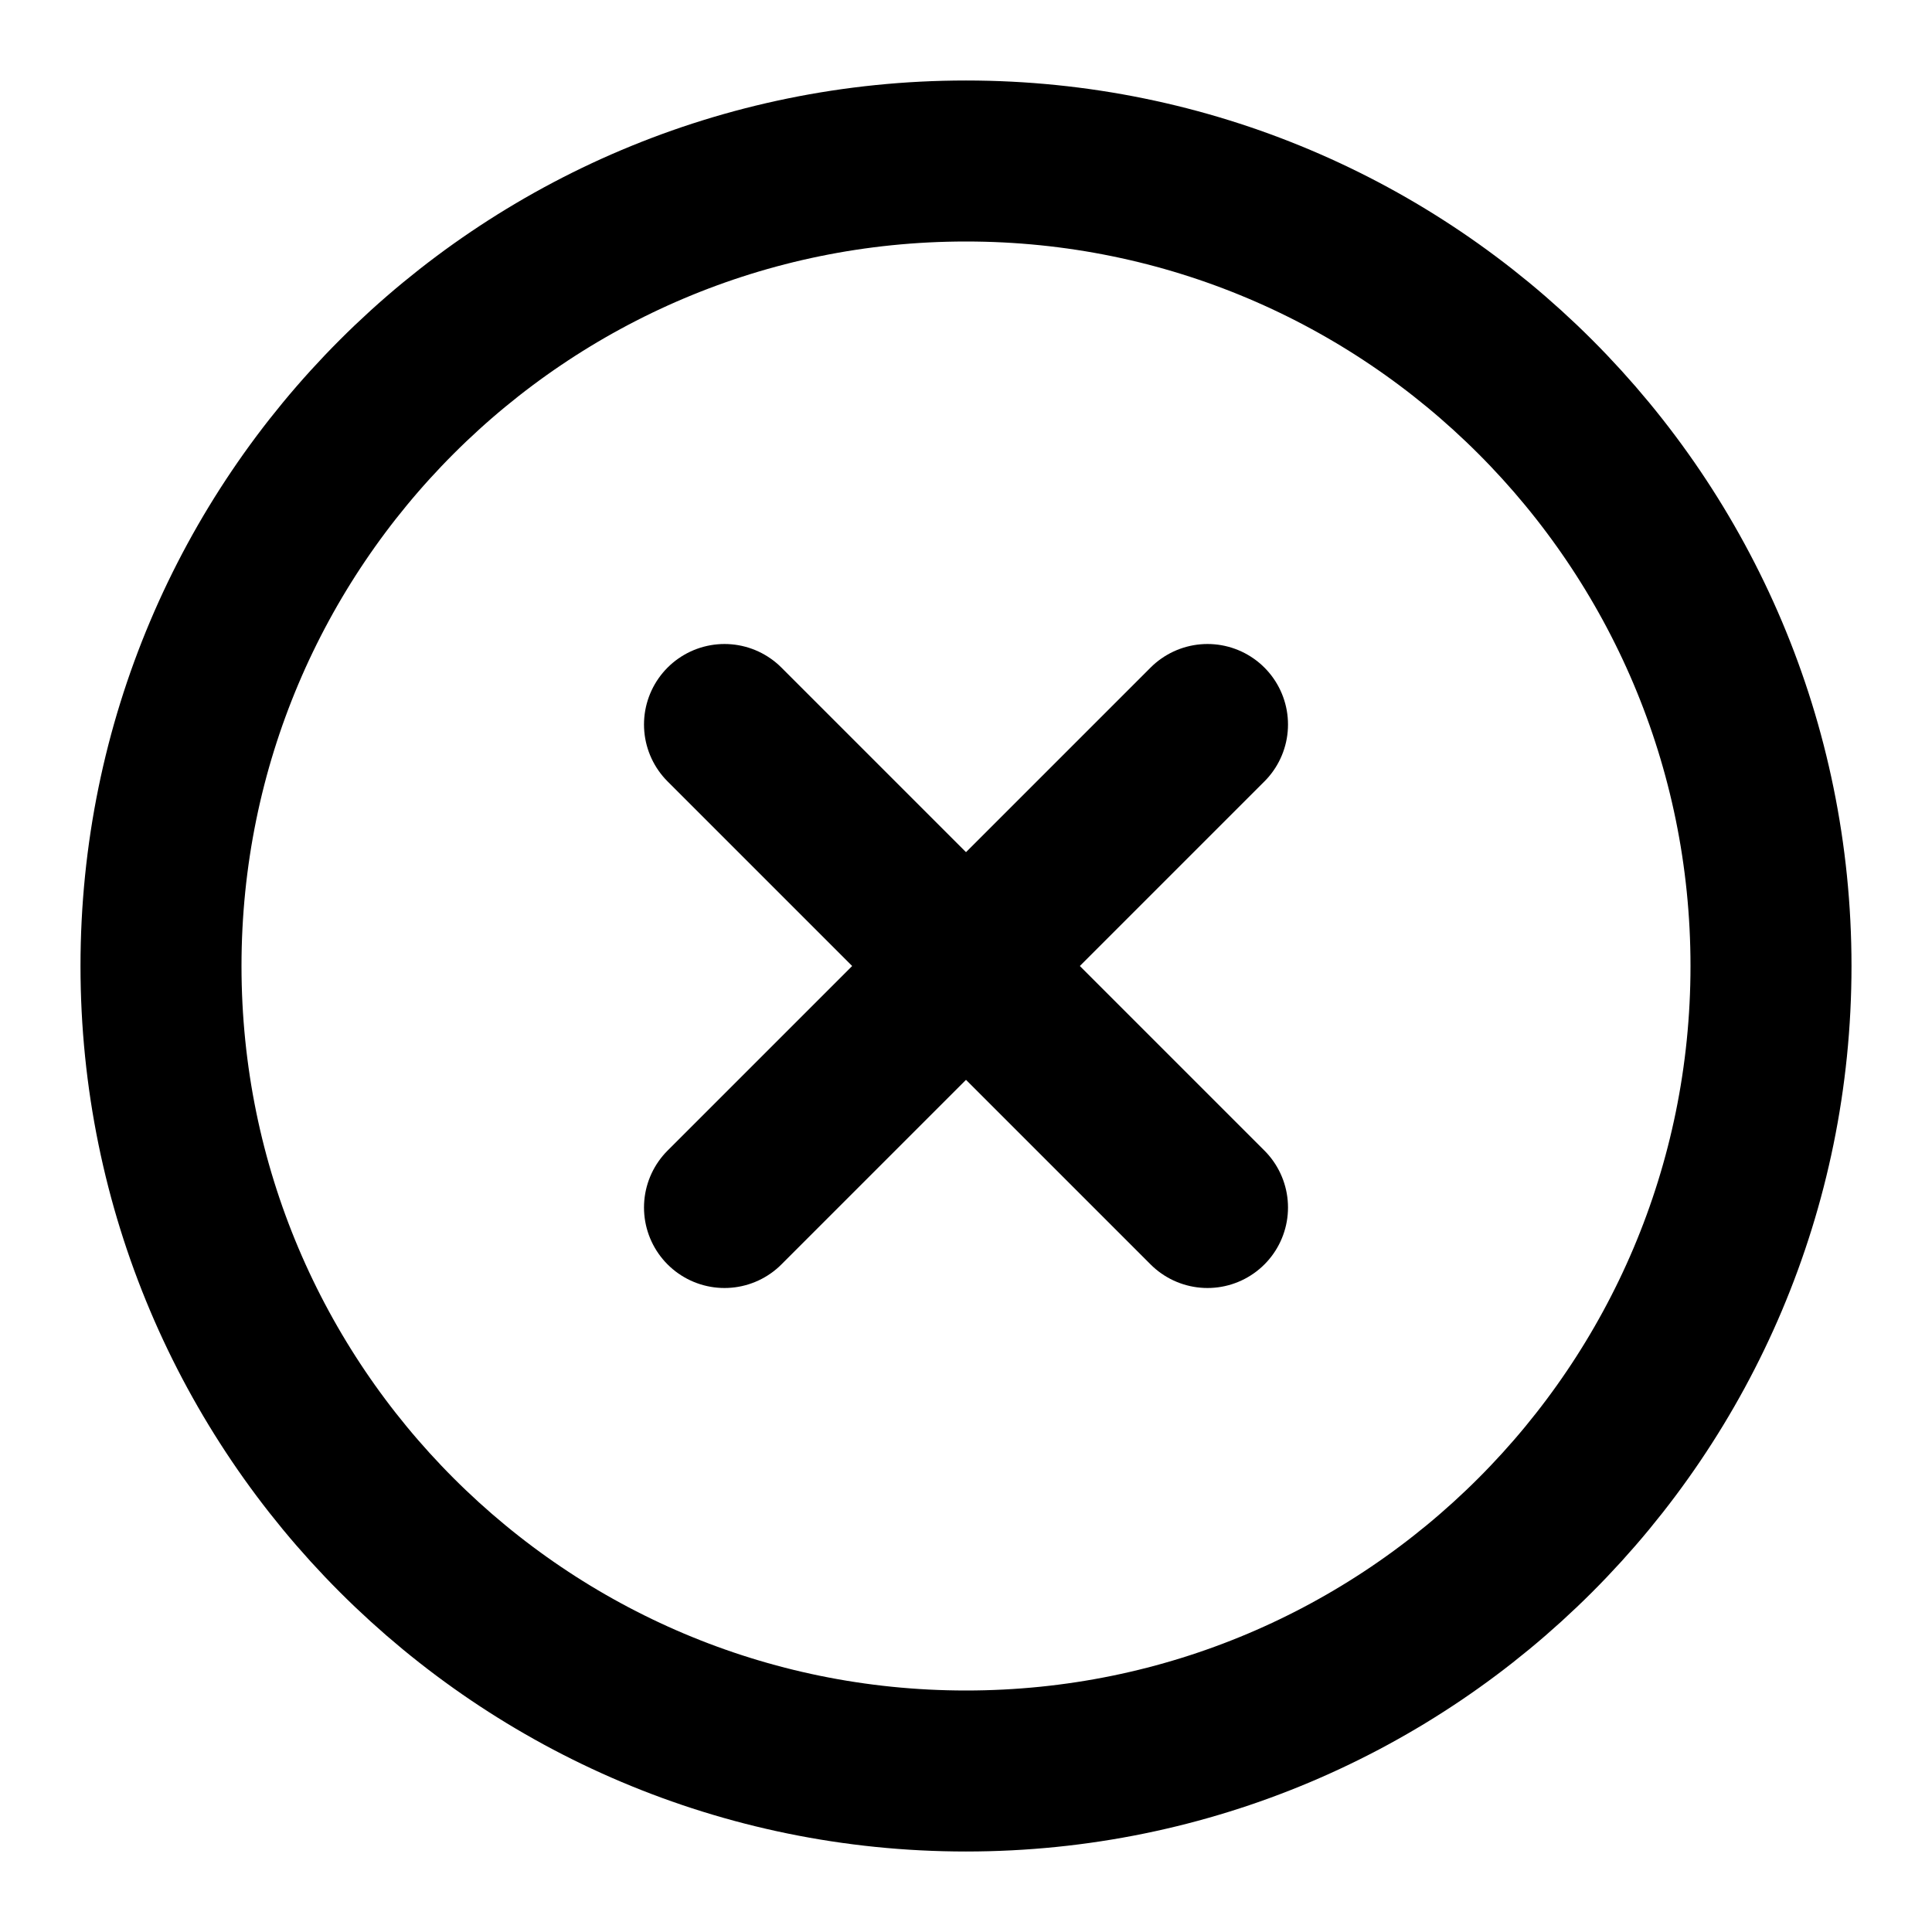
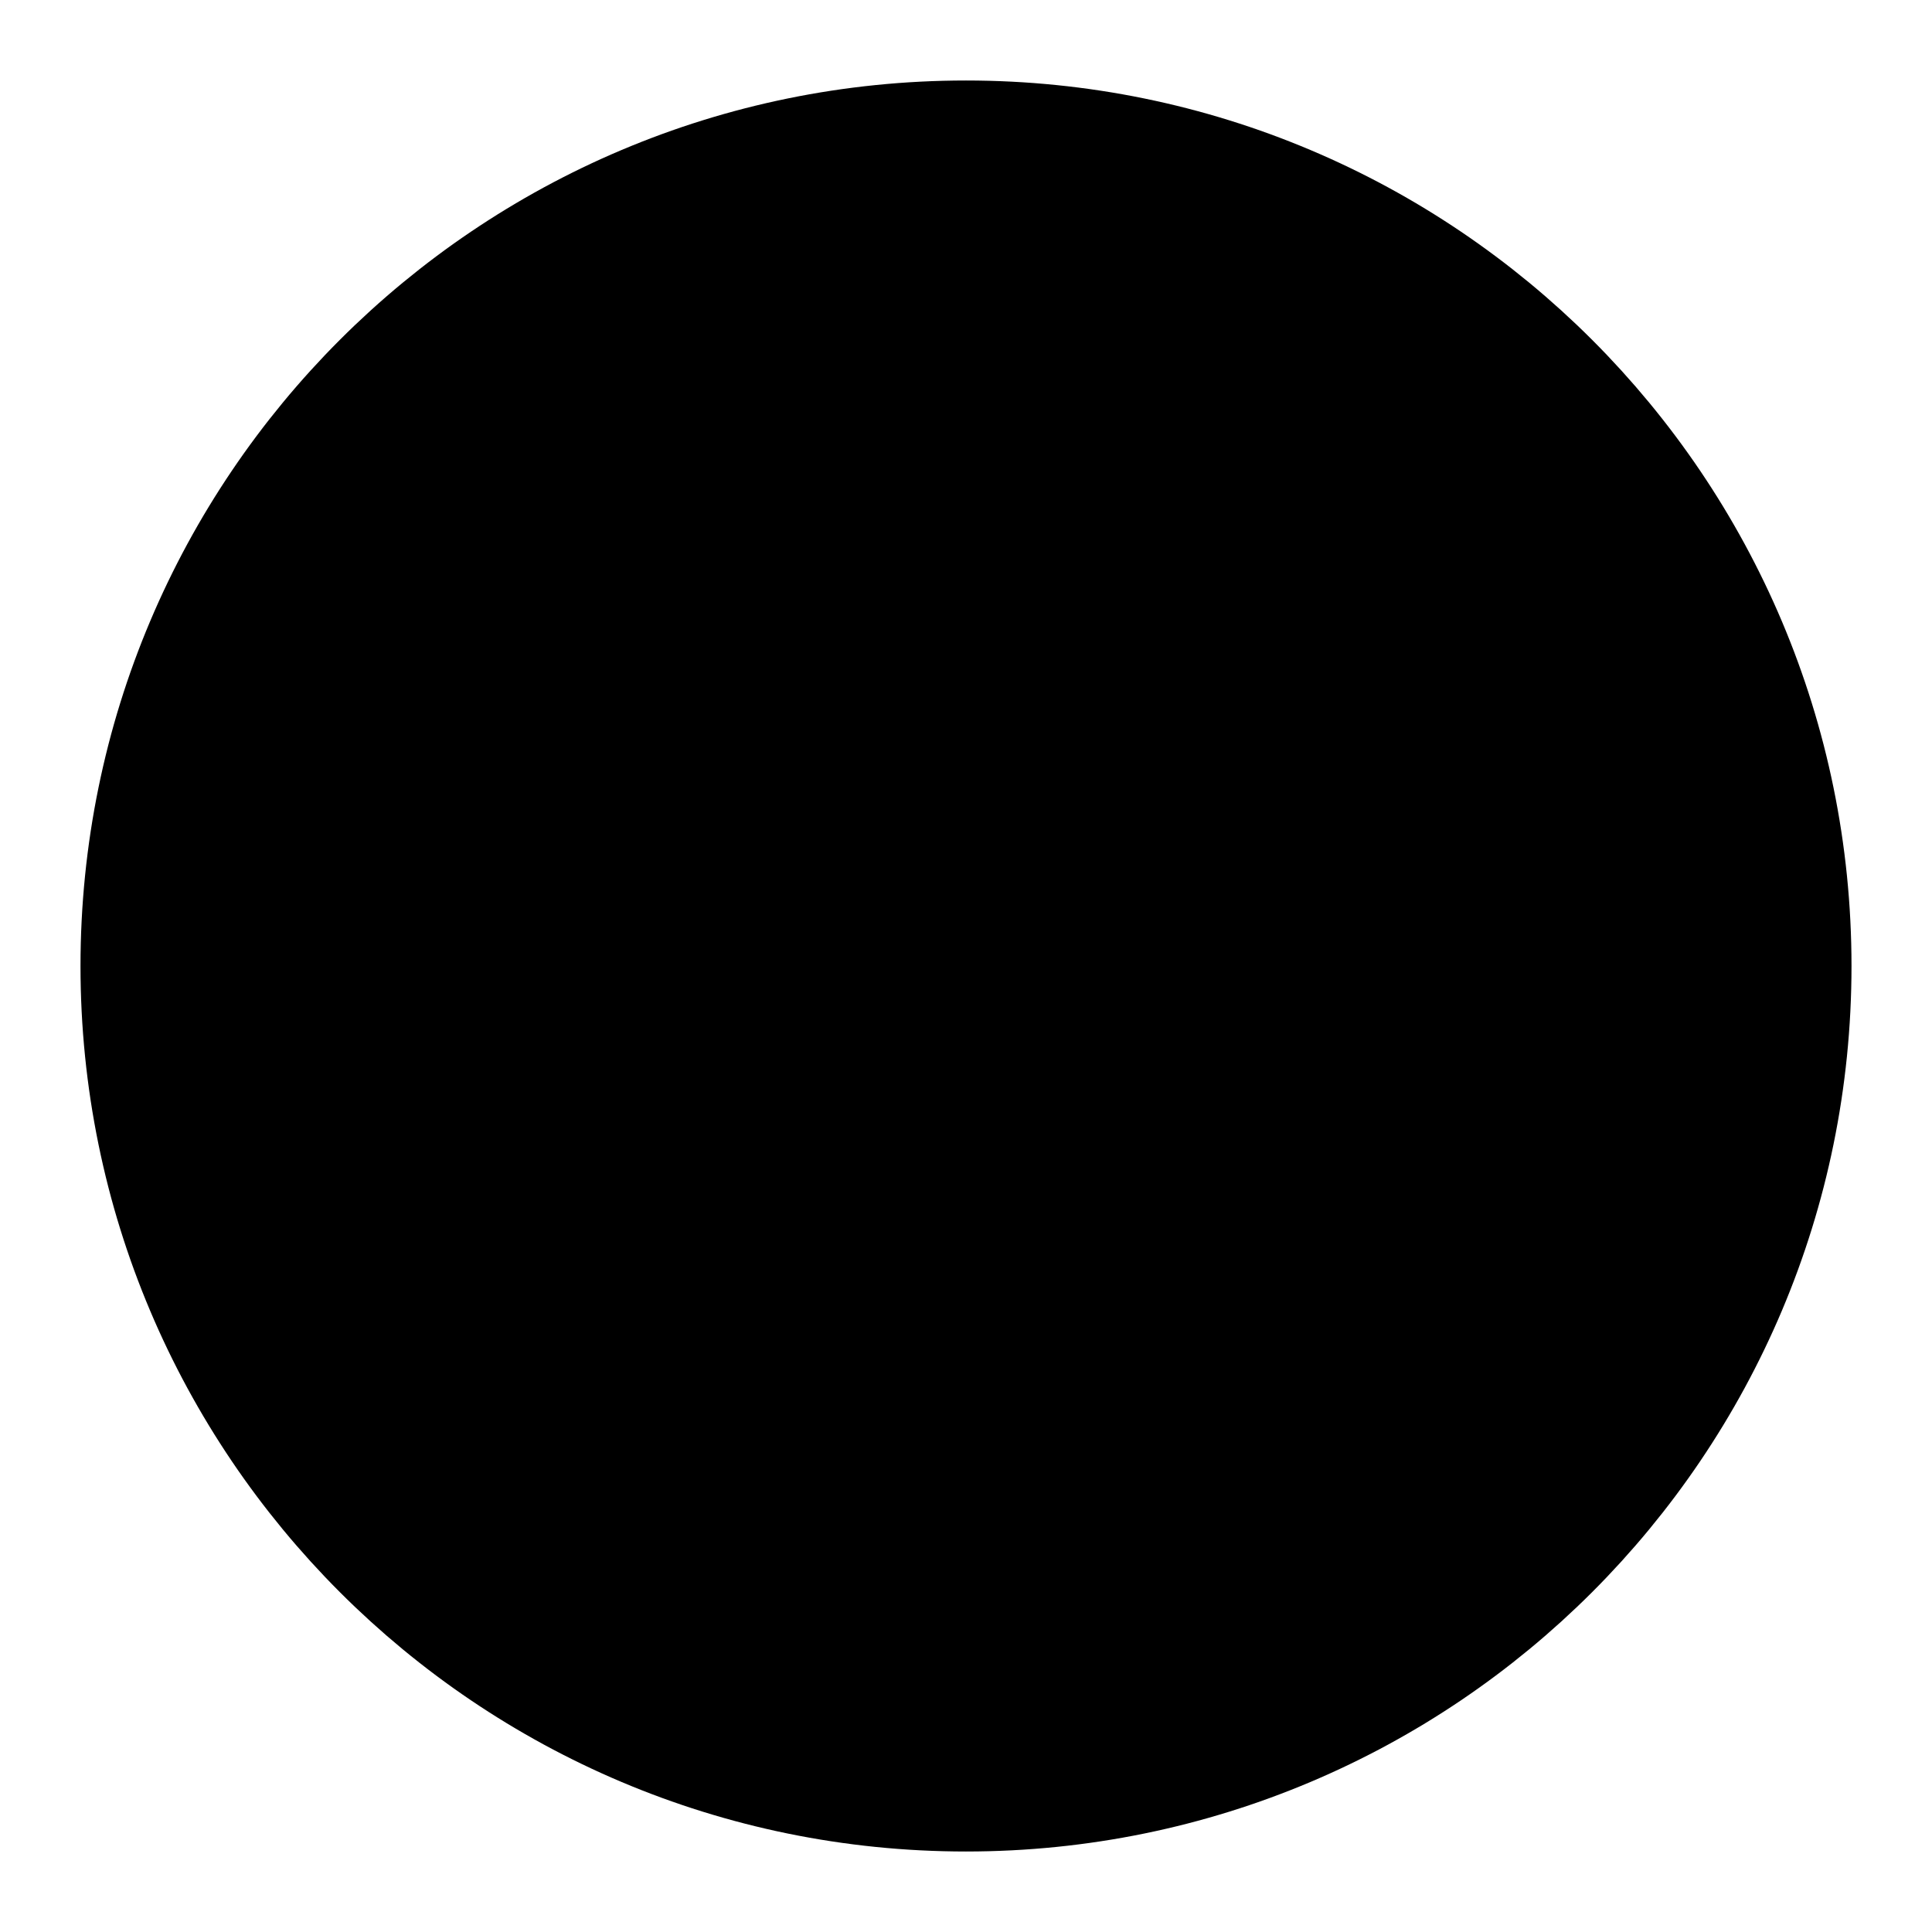
- <svg xmlns="http://www.w3.org/2000/svg" width="24" height="24" viewBox="0 0 24 24" fill="none" stroke="currentColor" stroke-width="2" stroke-linecap="round" stroke-linejoin="round">
+ <svg xmlns="http://www.w3.org/2000/svg" width="24" height="24" fill="currentColor" stroke="currentColor" stroke-linecap="round" stroke-linejoin="round" stroke-width="2">
  <circle cx="12" cy="12" r="10" />
-   <line x1="15" y1="9" x2="9" y2="15" />
-   <line x1="9" y1="9" x2="15" y2="15" />
+   <path d="m15 9-6 6m0-6 6 6" />
</svg>
